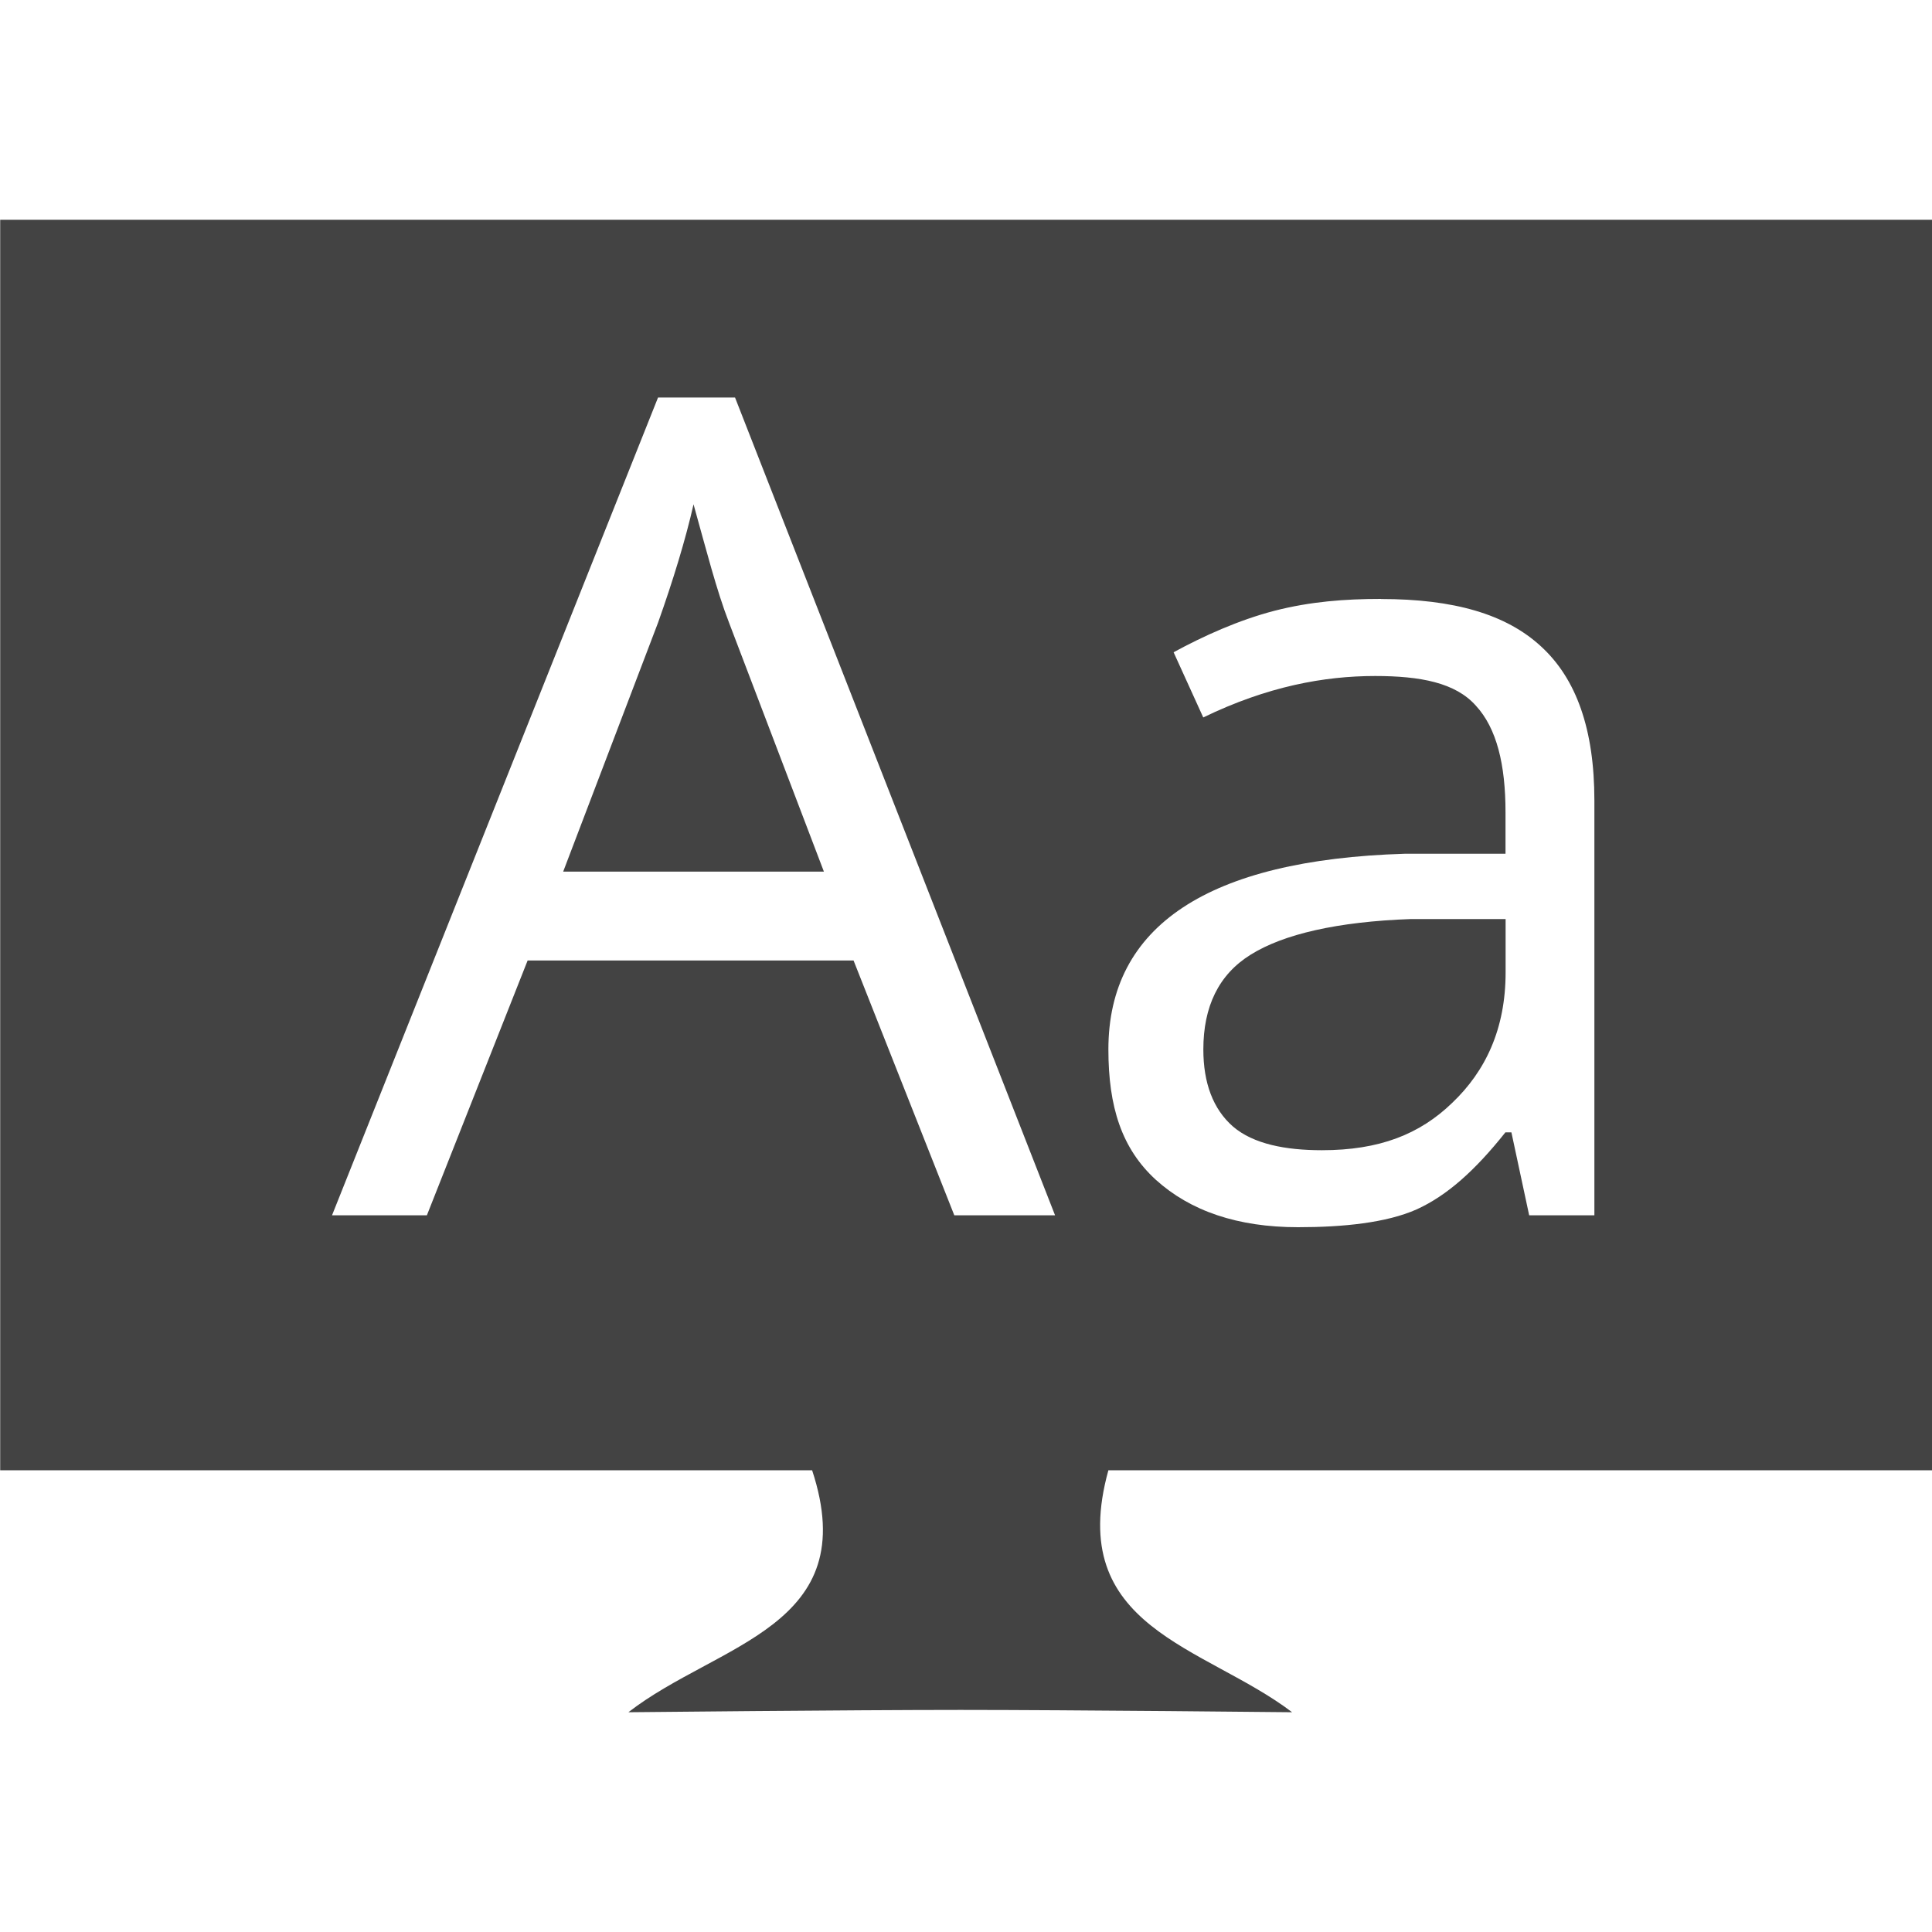
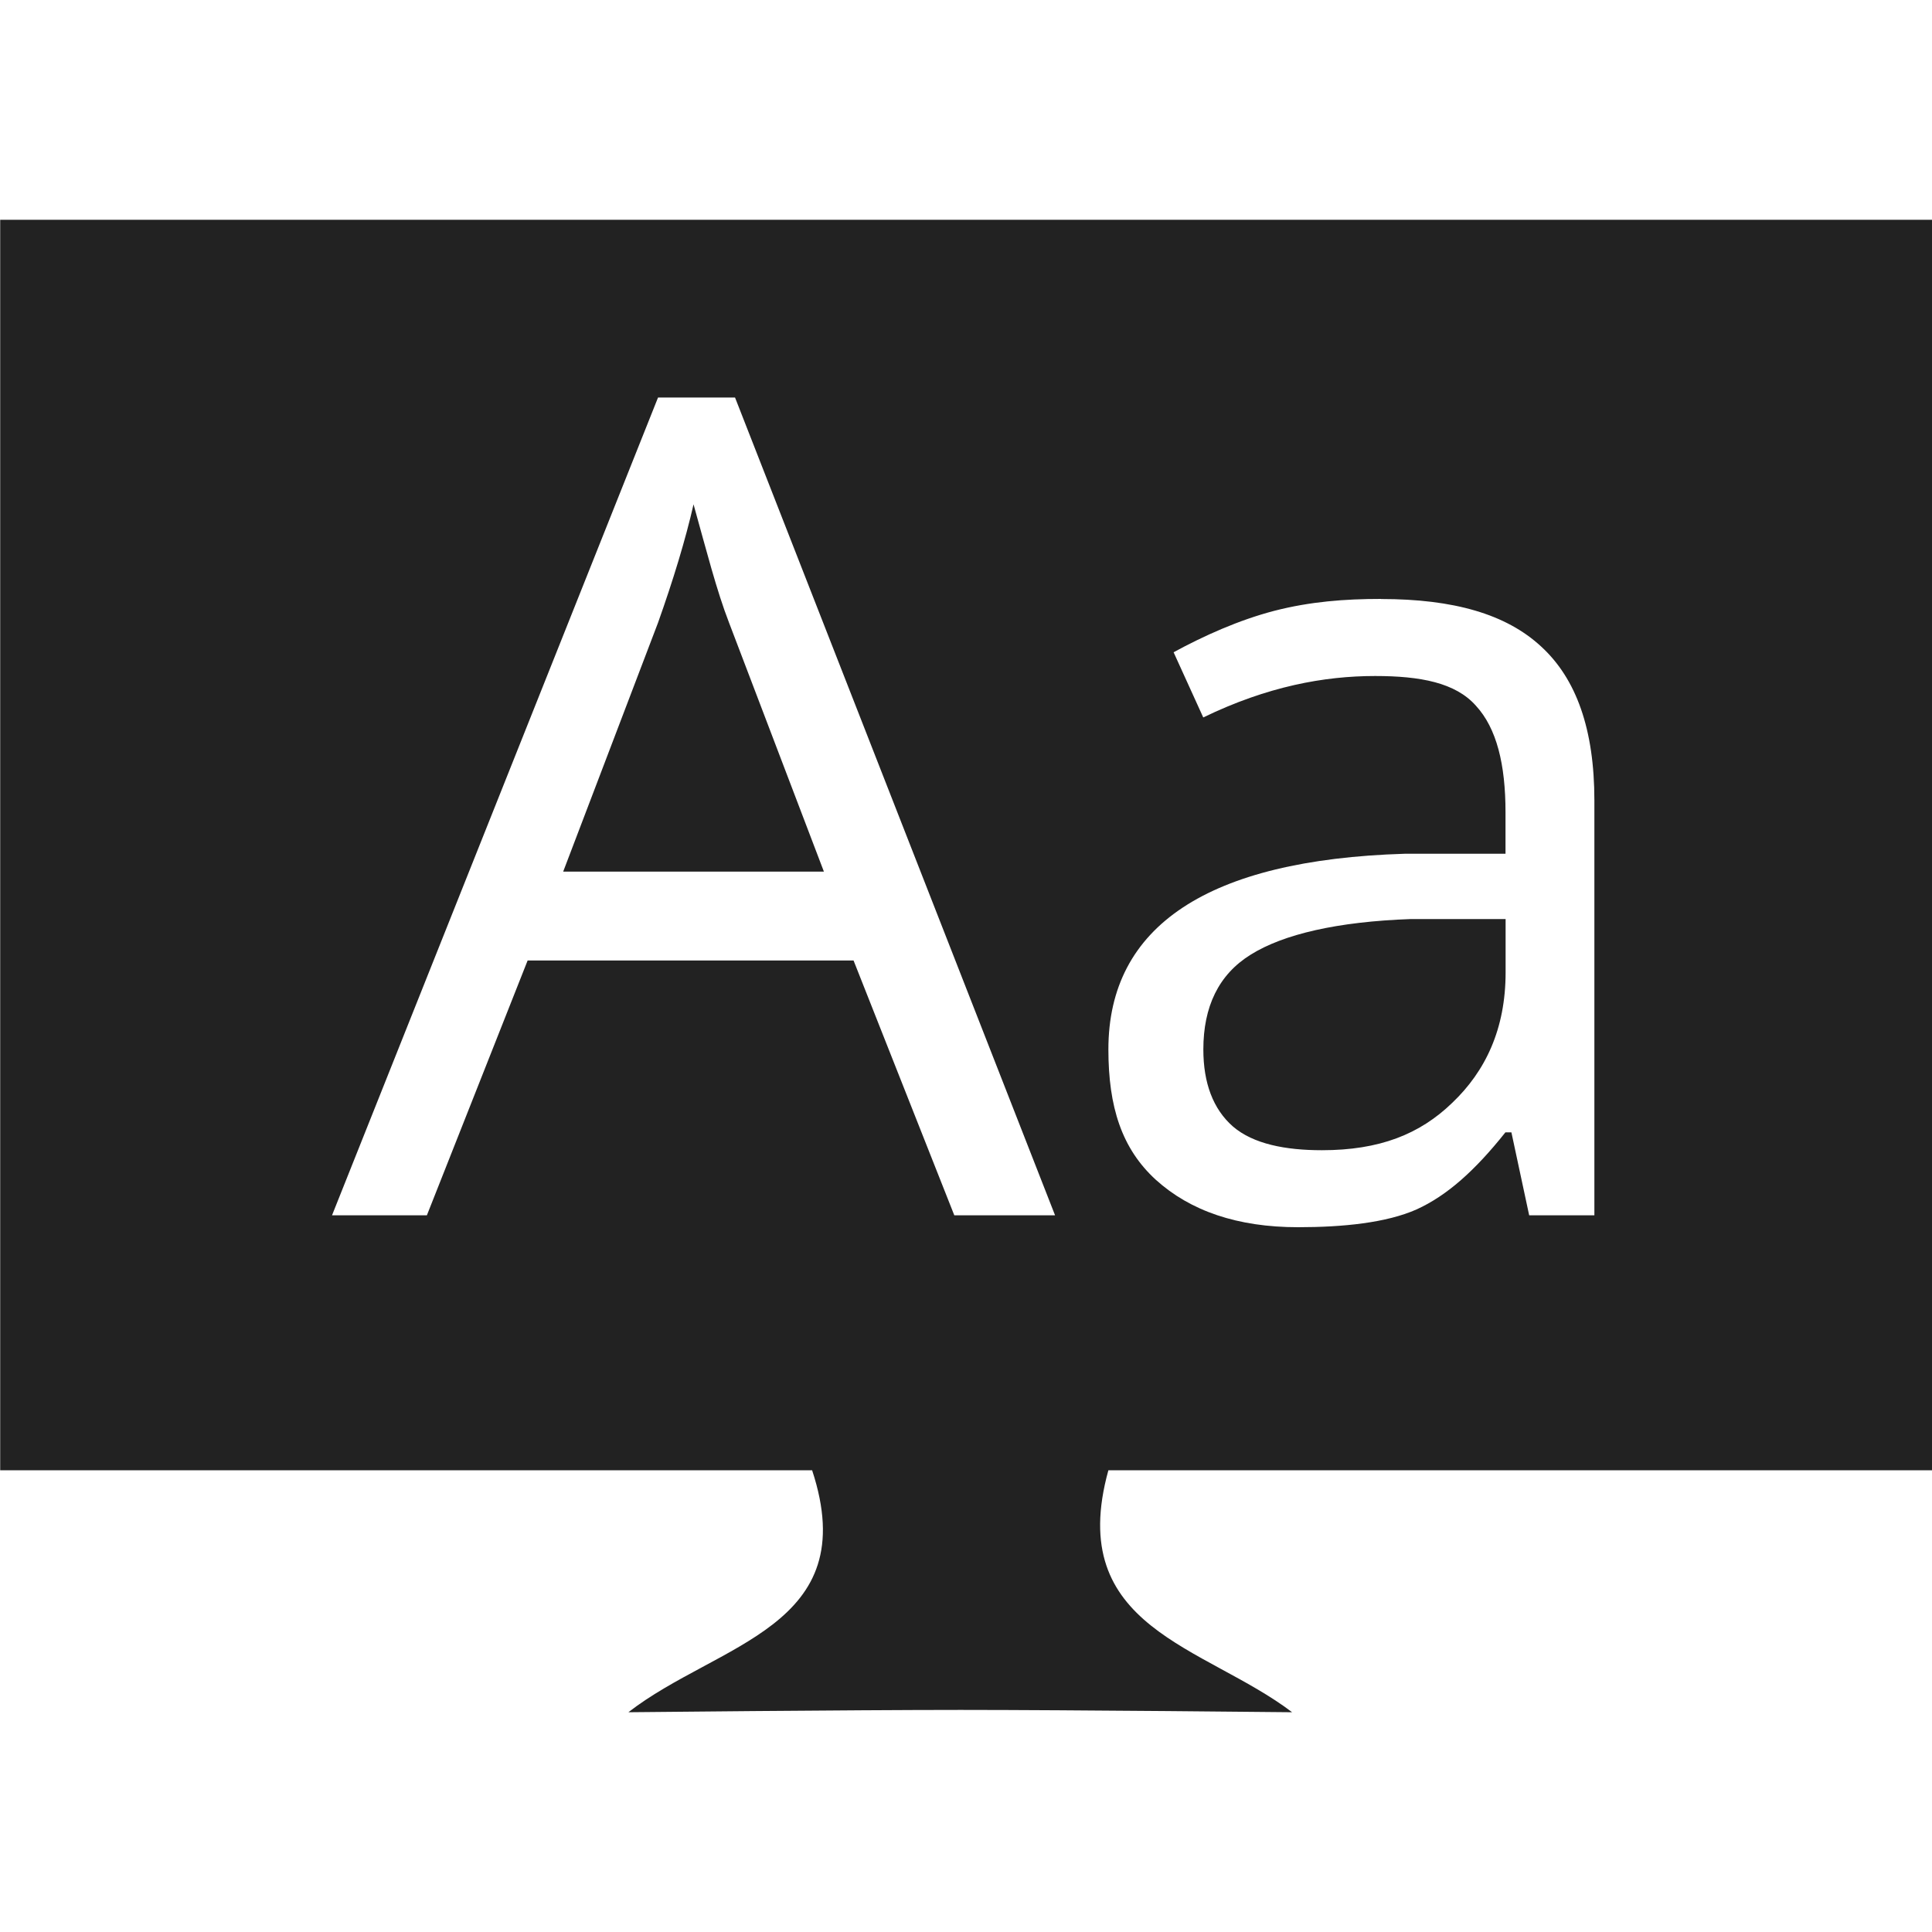
- <svg xmlns="http://www.w3.org/2000/svg" width="20" height="20">
-   <path d="M.002 2.275v12.945h8.405c.535 1.624-.975 1.786-1.902 2.505 0 0 2.293-.024 3.439-.024 1.144 0 3.432.024 3.432.024-.905-.688-2.355-.868-1.902-2.505h8.527v-12.945h-20zm6.81 1.84h.797l3.313 8.466h-1.043l-1.043-2.638h-3.374l-1.043 2.638h-.982zm.368 1.104c-.084.369-.211.785-.368 1.227l-.982 2.577h2.699l-.982-2.577c-.128-.33-.234-.747-.368-1.227zm7.117.982c.753 0 1.295.157 1.656.491.365.334.552.858.552 1.595v4.294h-.675l-.184-.859h-.062c-.315.396-.605.655-.92.798-.311.138-.758.184-1.227.184-.626 0-1.115-.168-1.472-.491-.353-.323-.491-.754-.491-1.35 0-1.275 1.028-1.963 3.068-2.025h1.043v-.429c0-.495-.091-.87-.307-1.104-.211-.238-.574-.307-1.043-.307-.526 0-1.115.107-1.779.429l-.307-.675c.311-.169.674-.333 1.043-.429.373-.096.732-.123 1.104-.123zm.307 3.313c-.761.027-1.318.157-1.656.368-.334.207-.491.54-.491.982 0 .346.1.617.307.798.211.181.544.245.92.245.595 0 1.012-.164 1.35-.491.342-.326.552-.762.552-1.35v-.552z" fill="#434343" />
+ <svg xmlns="http://www.w3.org/2000/svg" width="20" height="20" viewBox="0 0 20 20">
+   <path fill="#222" d="M.002 2.275v12.945h8.405c.535 1.624-.975 1.786-1.902 2.505 0 0 2.293-.024 3.439-.024 1.144 0 3.432.024 3.432.024-.905-.688-2.355-.868-1.902-2.505h8.527v-12.945h-20zm6.81 1.84h.797l3.313 8.466h-1.043l-1.043-2.638h-3.374l-1.043 2.638h-.982zm.368 1.104c-.084.369-.211.785-.368 1.227l-.982 2.577h2.699l-.982-2.577c-.128-.33-.234-.747-.368-1.227zm7.117.982c.753 0 1.295.157 1.656.491.365.334.552.858.552 1.595v4.294h-.675l-.184-.859h-.062c-.315.396-.605.655-.92.798-.311.138-.758.184-1.227.184-.626 0-1.115-.168-1.472-.491-.353-.323-.491-.754-.491-1.35 0-1.275 1.028-1.963 3.068-2.025h1.043v-.429c0-.495-.091-.87-.307-1.104-.211-.238-.574-.307-1.043-.307-.526 0-1.115.107-1.779.429l-.307-.675c.311-.169.674-.333 1.043-.429.373-.096.732-.123 1.104-.123zm.307 3.313c-.761.027-1.318.157-1.656.368-.334.207-.491.54-.491.982 0 .346.1.617.307.798.211.181.544.245.92.245.595 0 1.012-.164 1.35-.491.342-.326.552-.762.552-1.35v-.552z" />
</svg>
